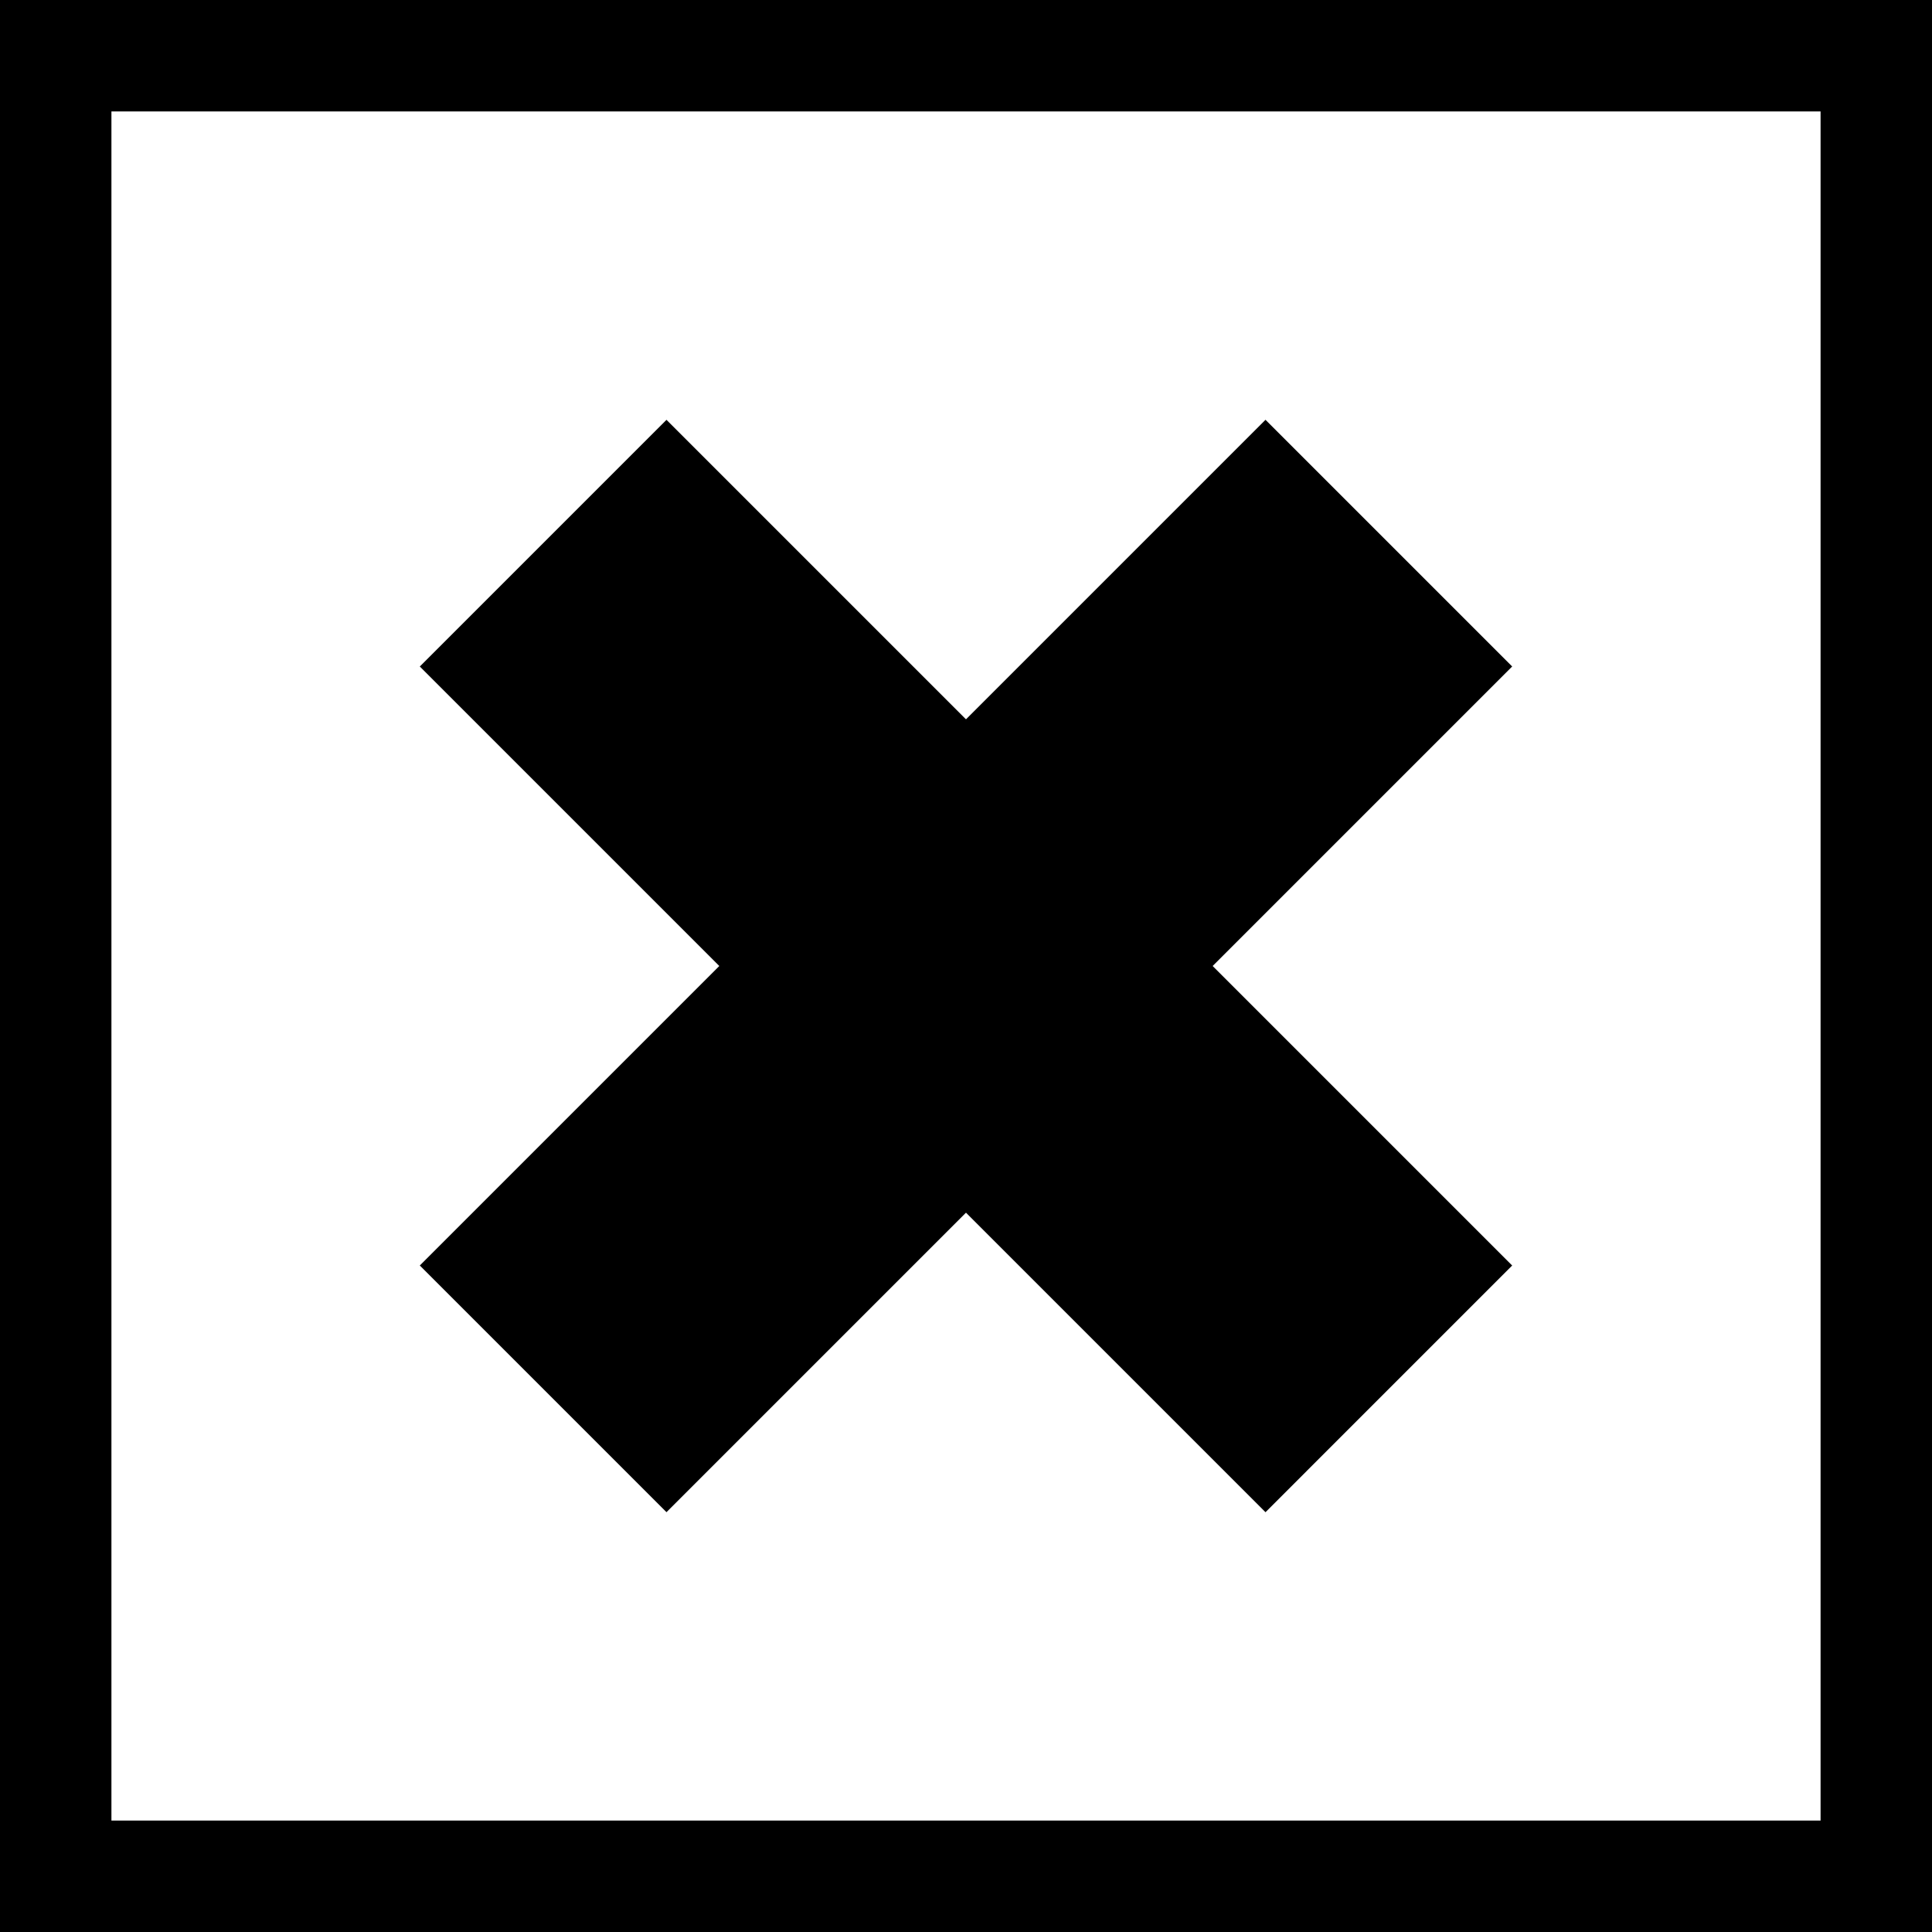
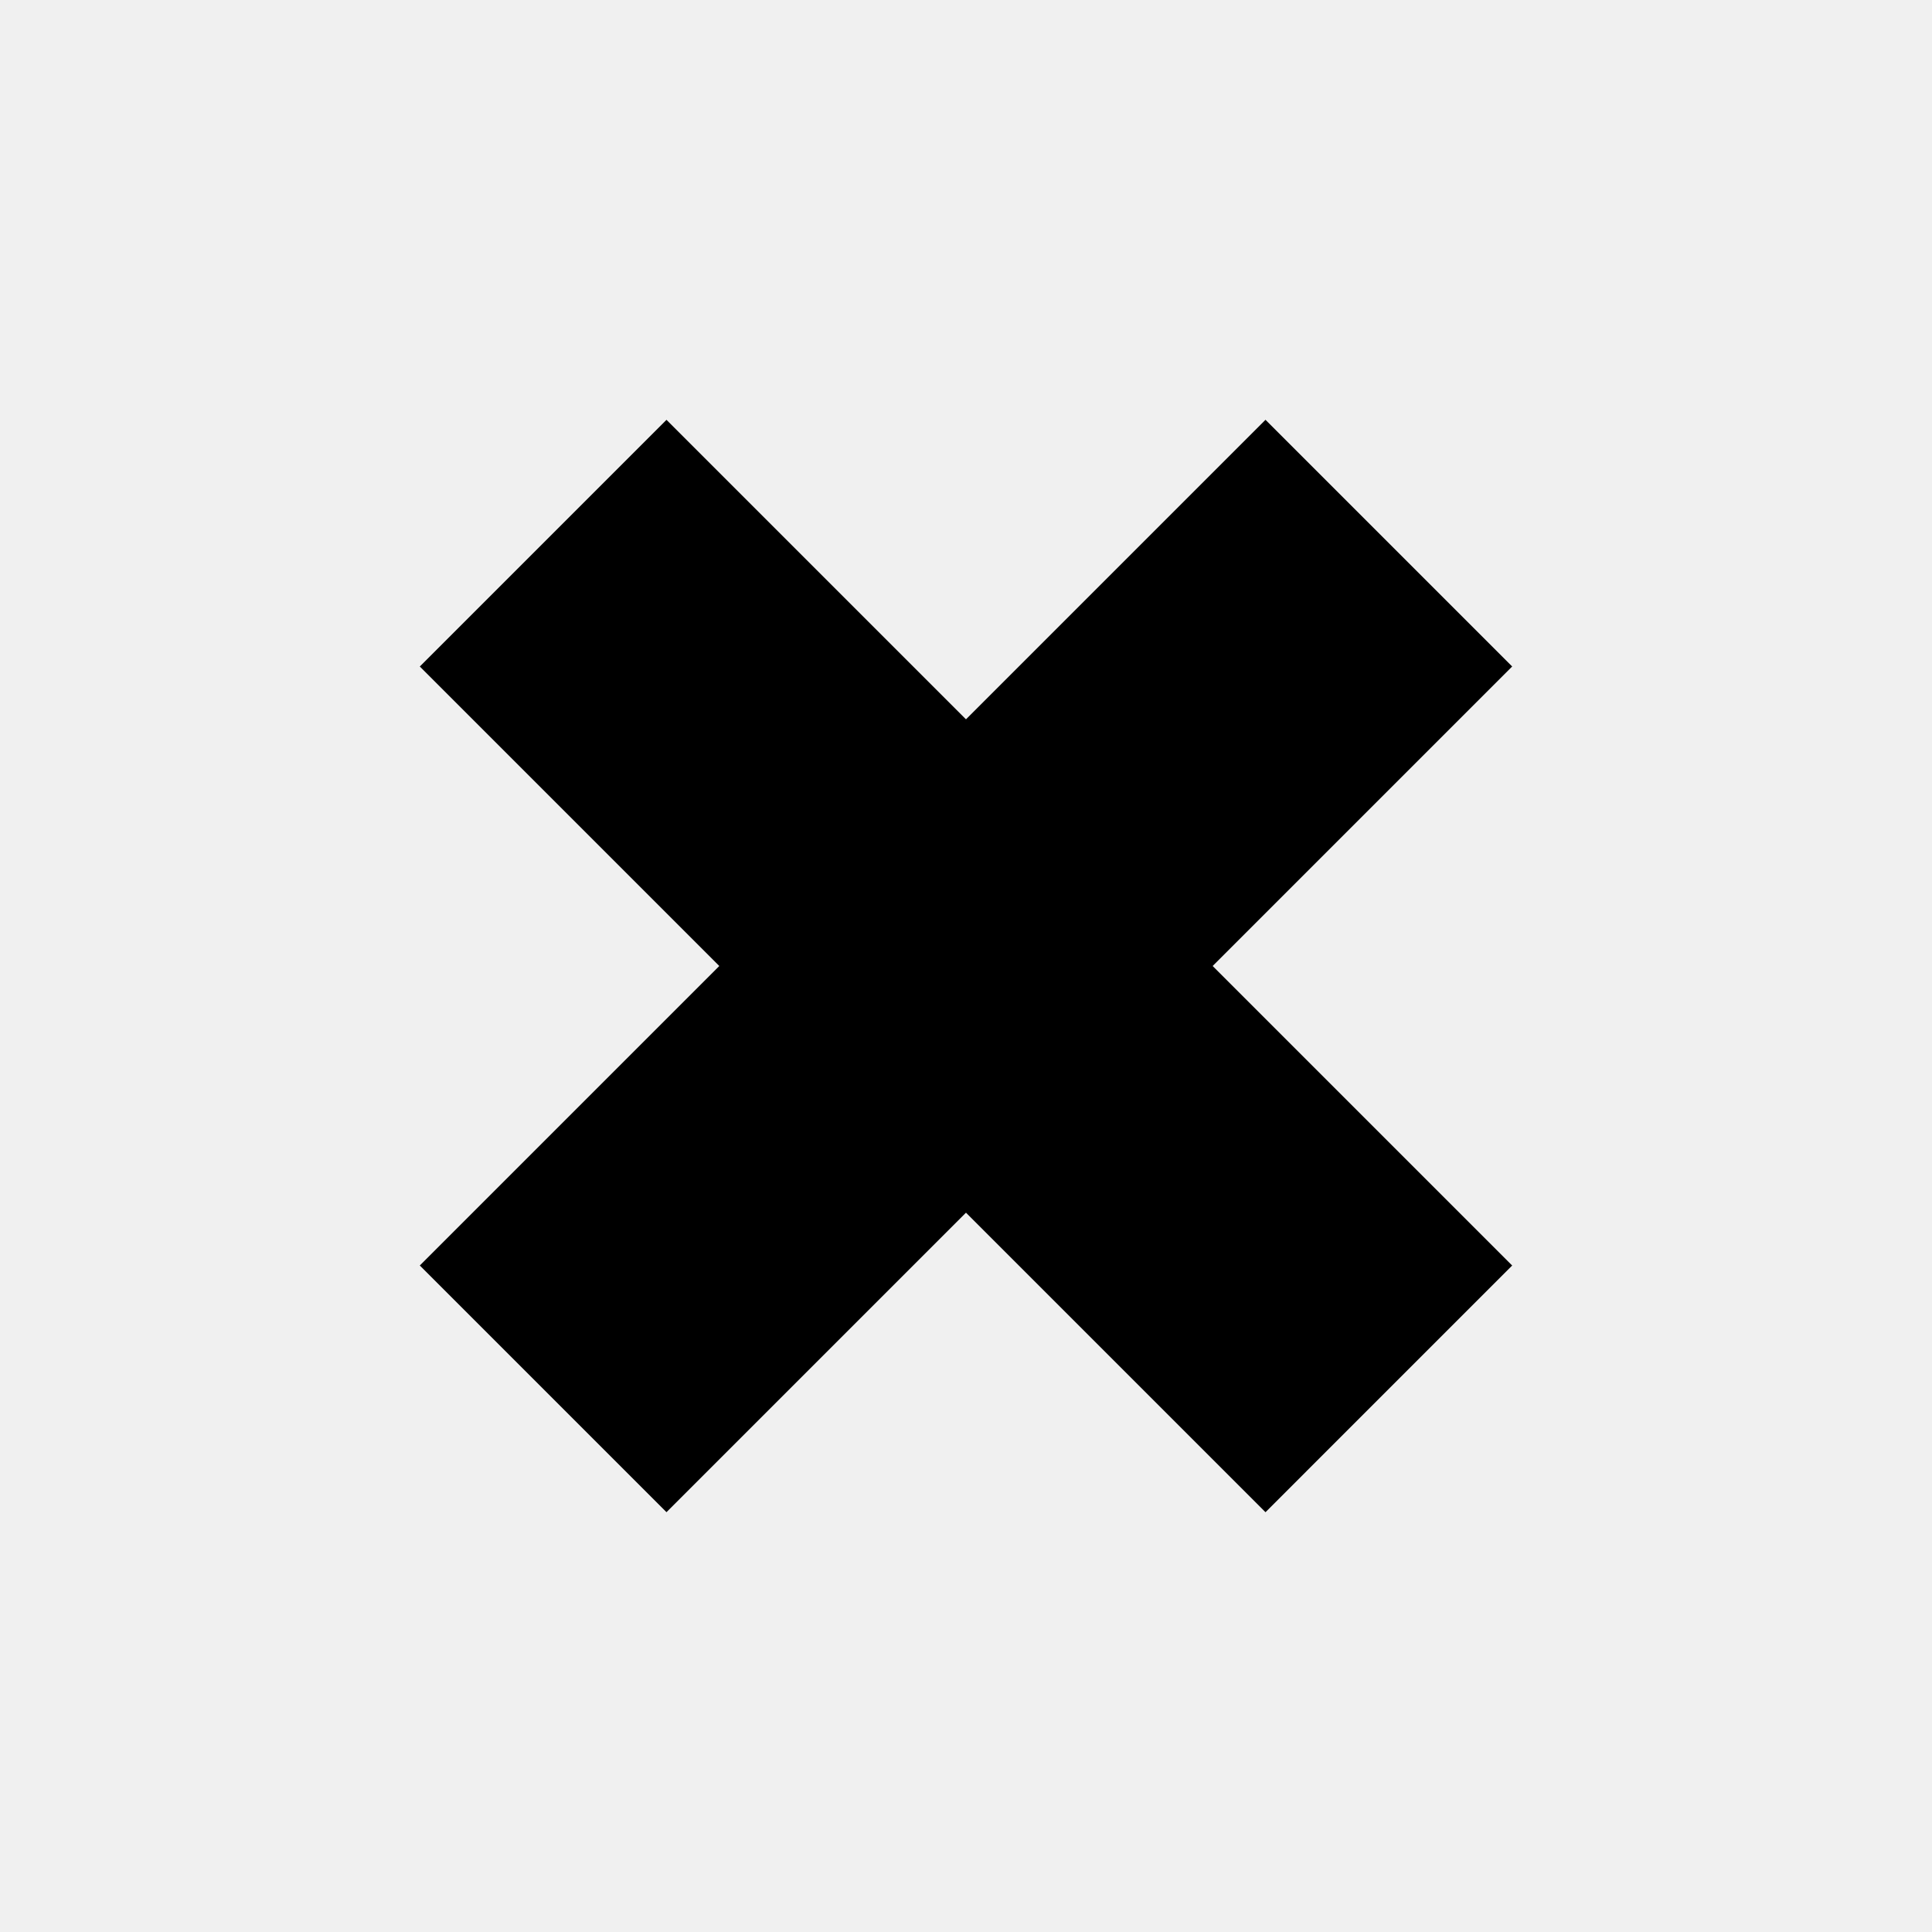
<svg xmlns="http://www.w3.org/2000/svg" width="200" height="200" viewBox="0 0 52.917 52.917" version="1.1" id="svg8">
  <defs id="defs2" />
  <g id="layer1" transform="translate(0,-244.0833)">
-     <rect style="opacity:1;fill:#ffffff;fill-opacity:1;stroke:#000000;stroke-width:3.052;stroke-linecap:round;stroke-linejoin:miter;stroke-miterlimit:4;stroke-dasharray:none;stroke-dashoffset:0;stroke-opacity:1" id="rect815" width="49.865" height="49.865" x="1.526" y="245.609" />
    <rect style="opacity:1;fill:#000000;fill-opacity:1;stroke:none;stroke-width:3.333;stroke-linecap:round;stroke-linejoin:miter;stroke-miterlimit:4;stroke-dasharray:none;stroke-dashoffset:0;stroke-opacity:1" id="rect817" width="32.758" height="9.555" x="193.632" y="167.816" transform="rotate(45)" />
    <rect y="-214.788" x="156.214" height="9.555" width="32.758" id="rect819" style="opacity:1;fill:#000000;fill-opacity:1;stroke:none;stroke-width:3.333;stroke-linecap:round;stroke-linejoin:miter;stroke-miterlimit:4;stroke-dasharray:none;stroke-dashoffset:0;stroke-opacity:1" transform="rotate(135)" />
  </g>
</svg>
